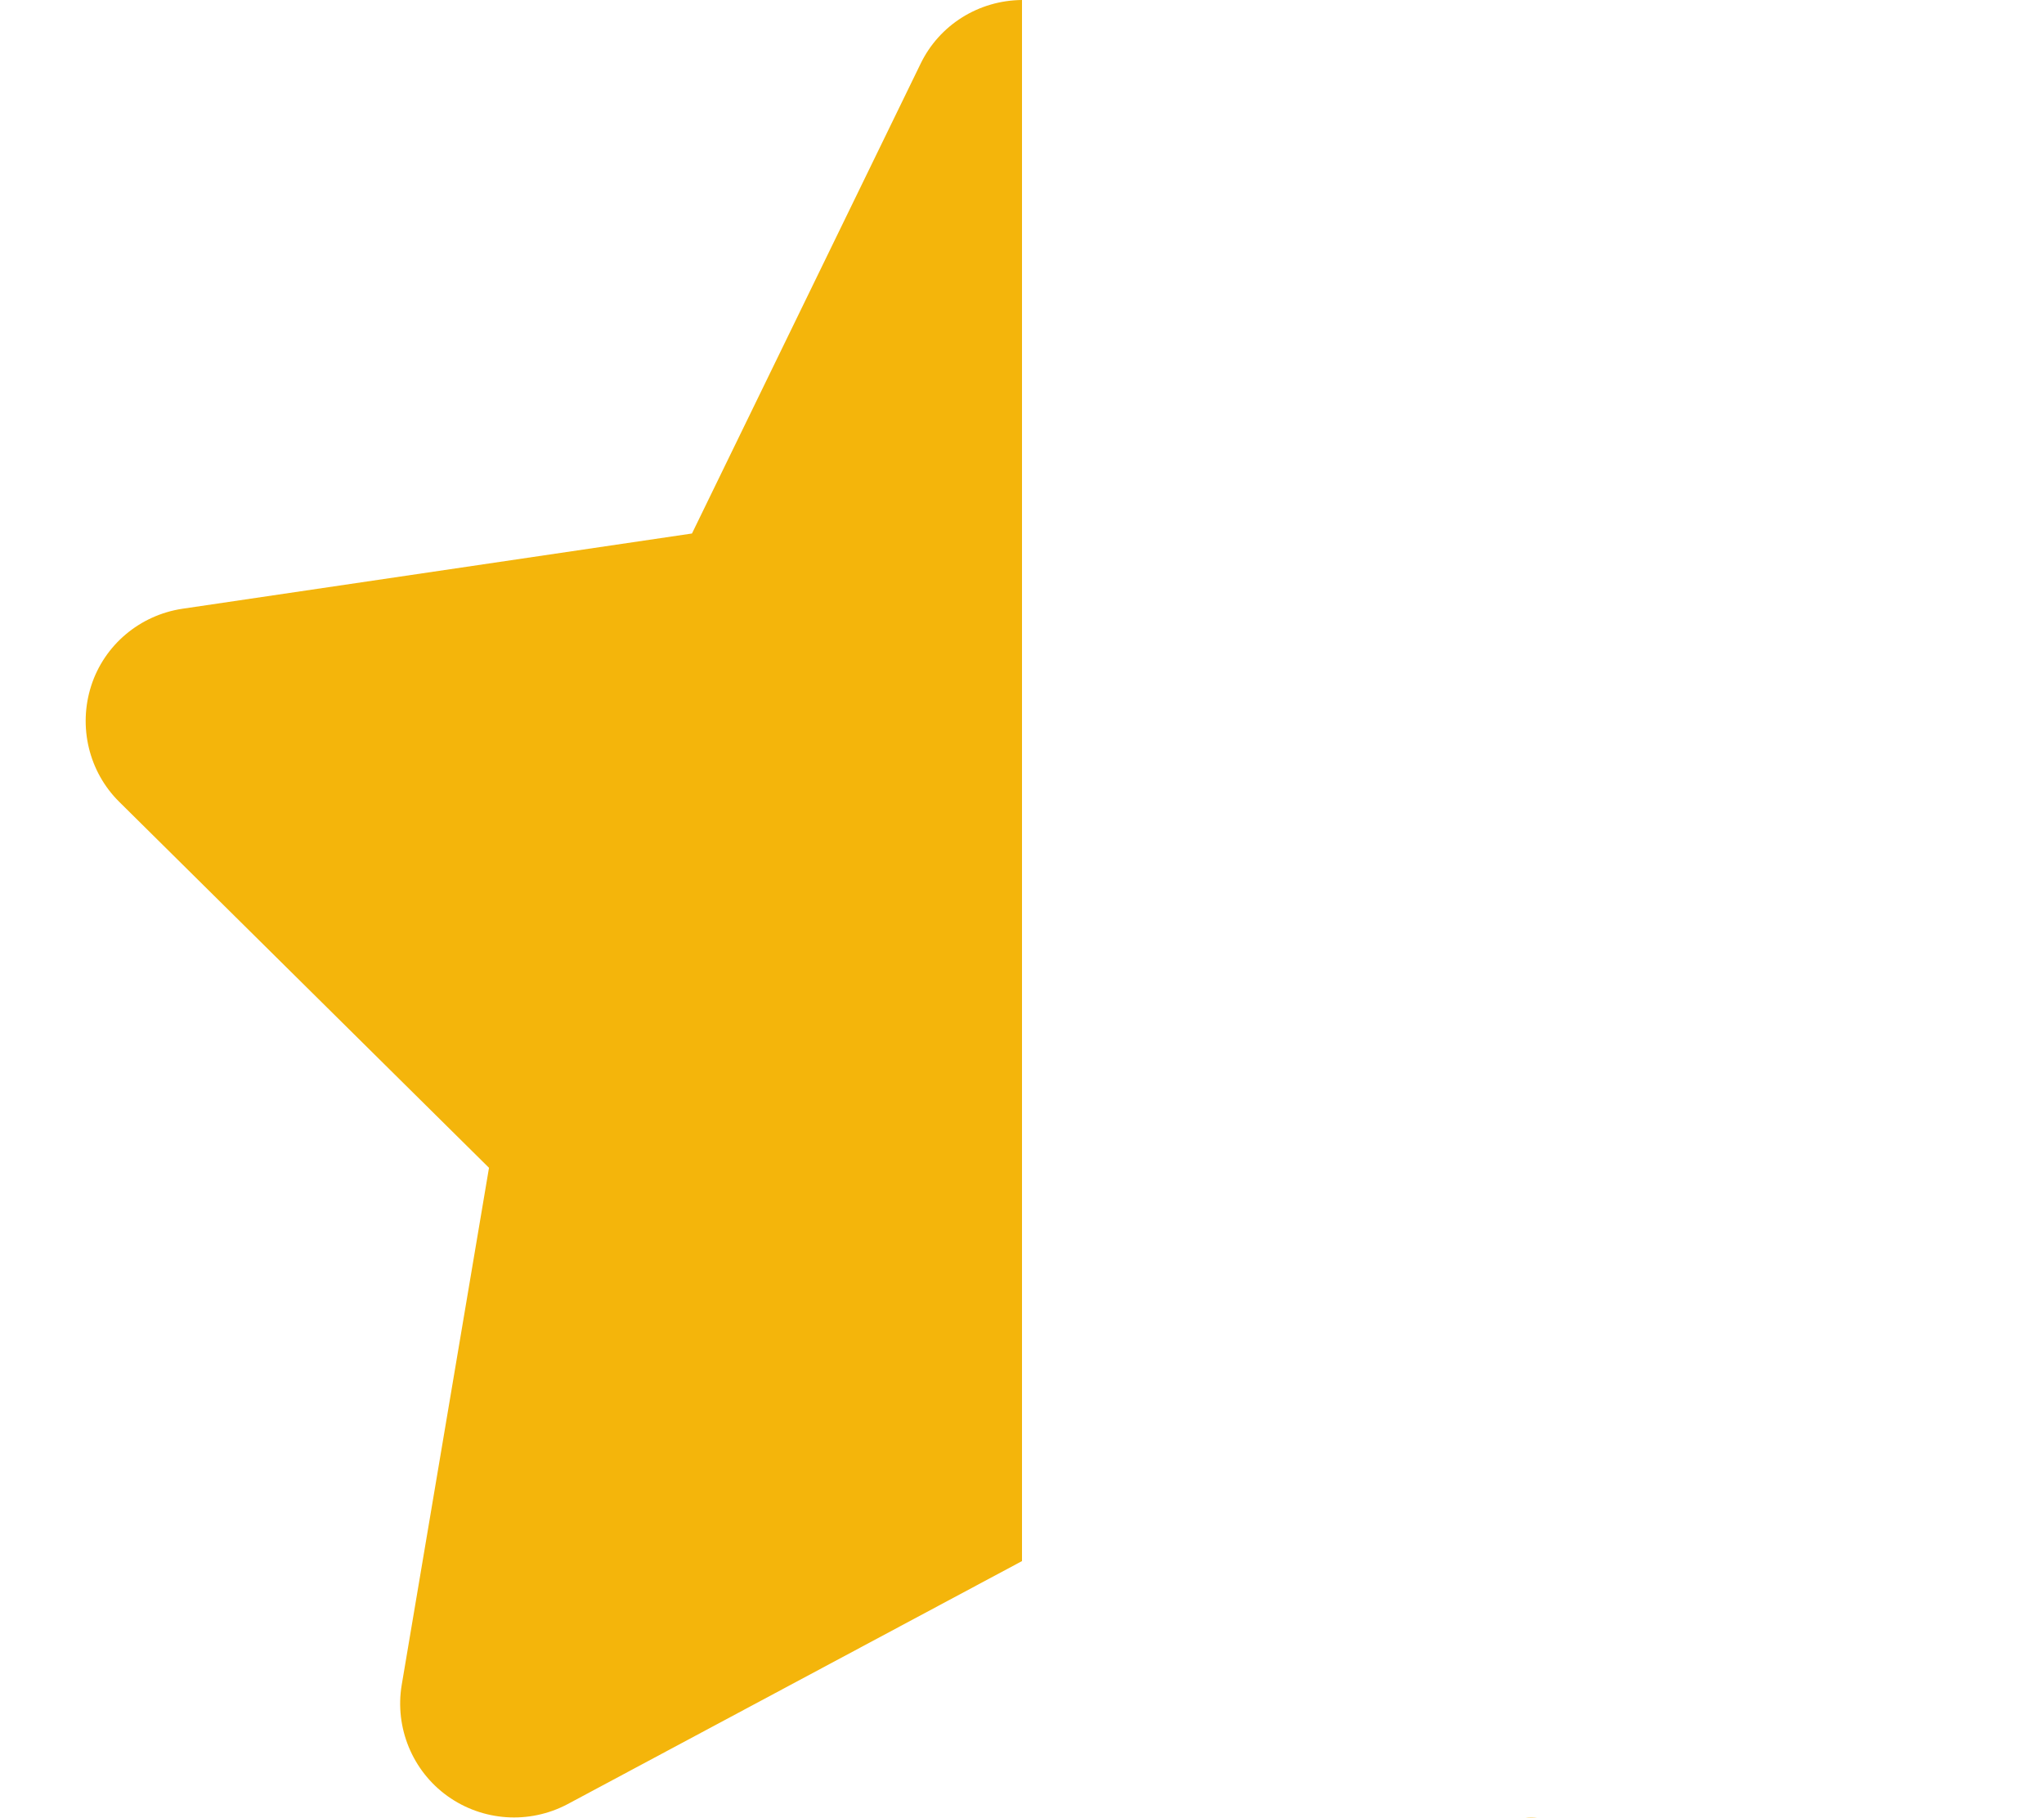
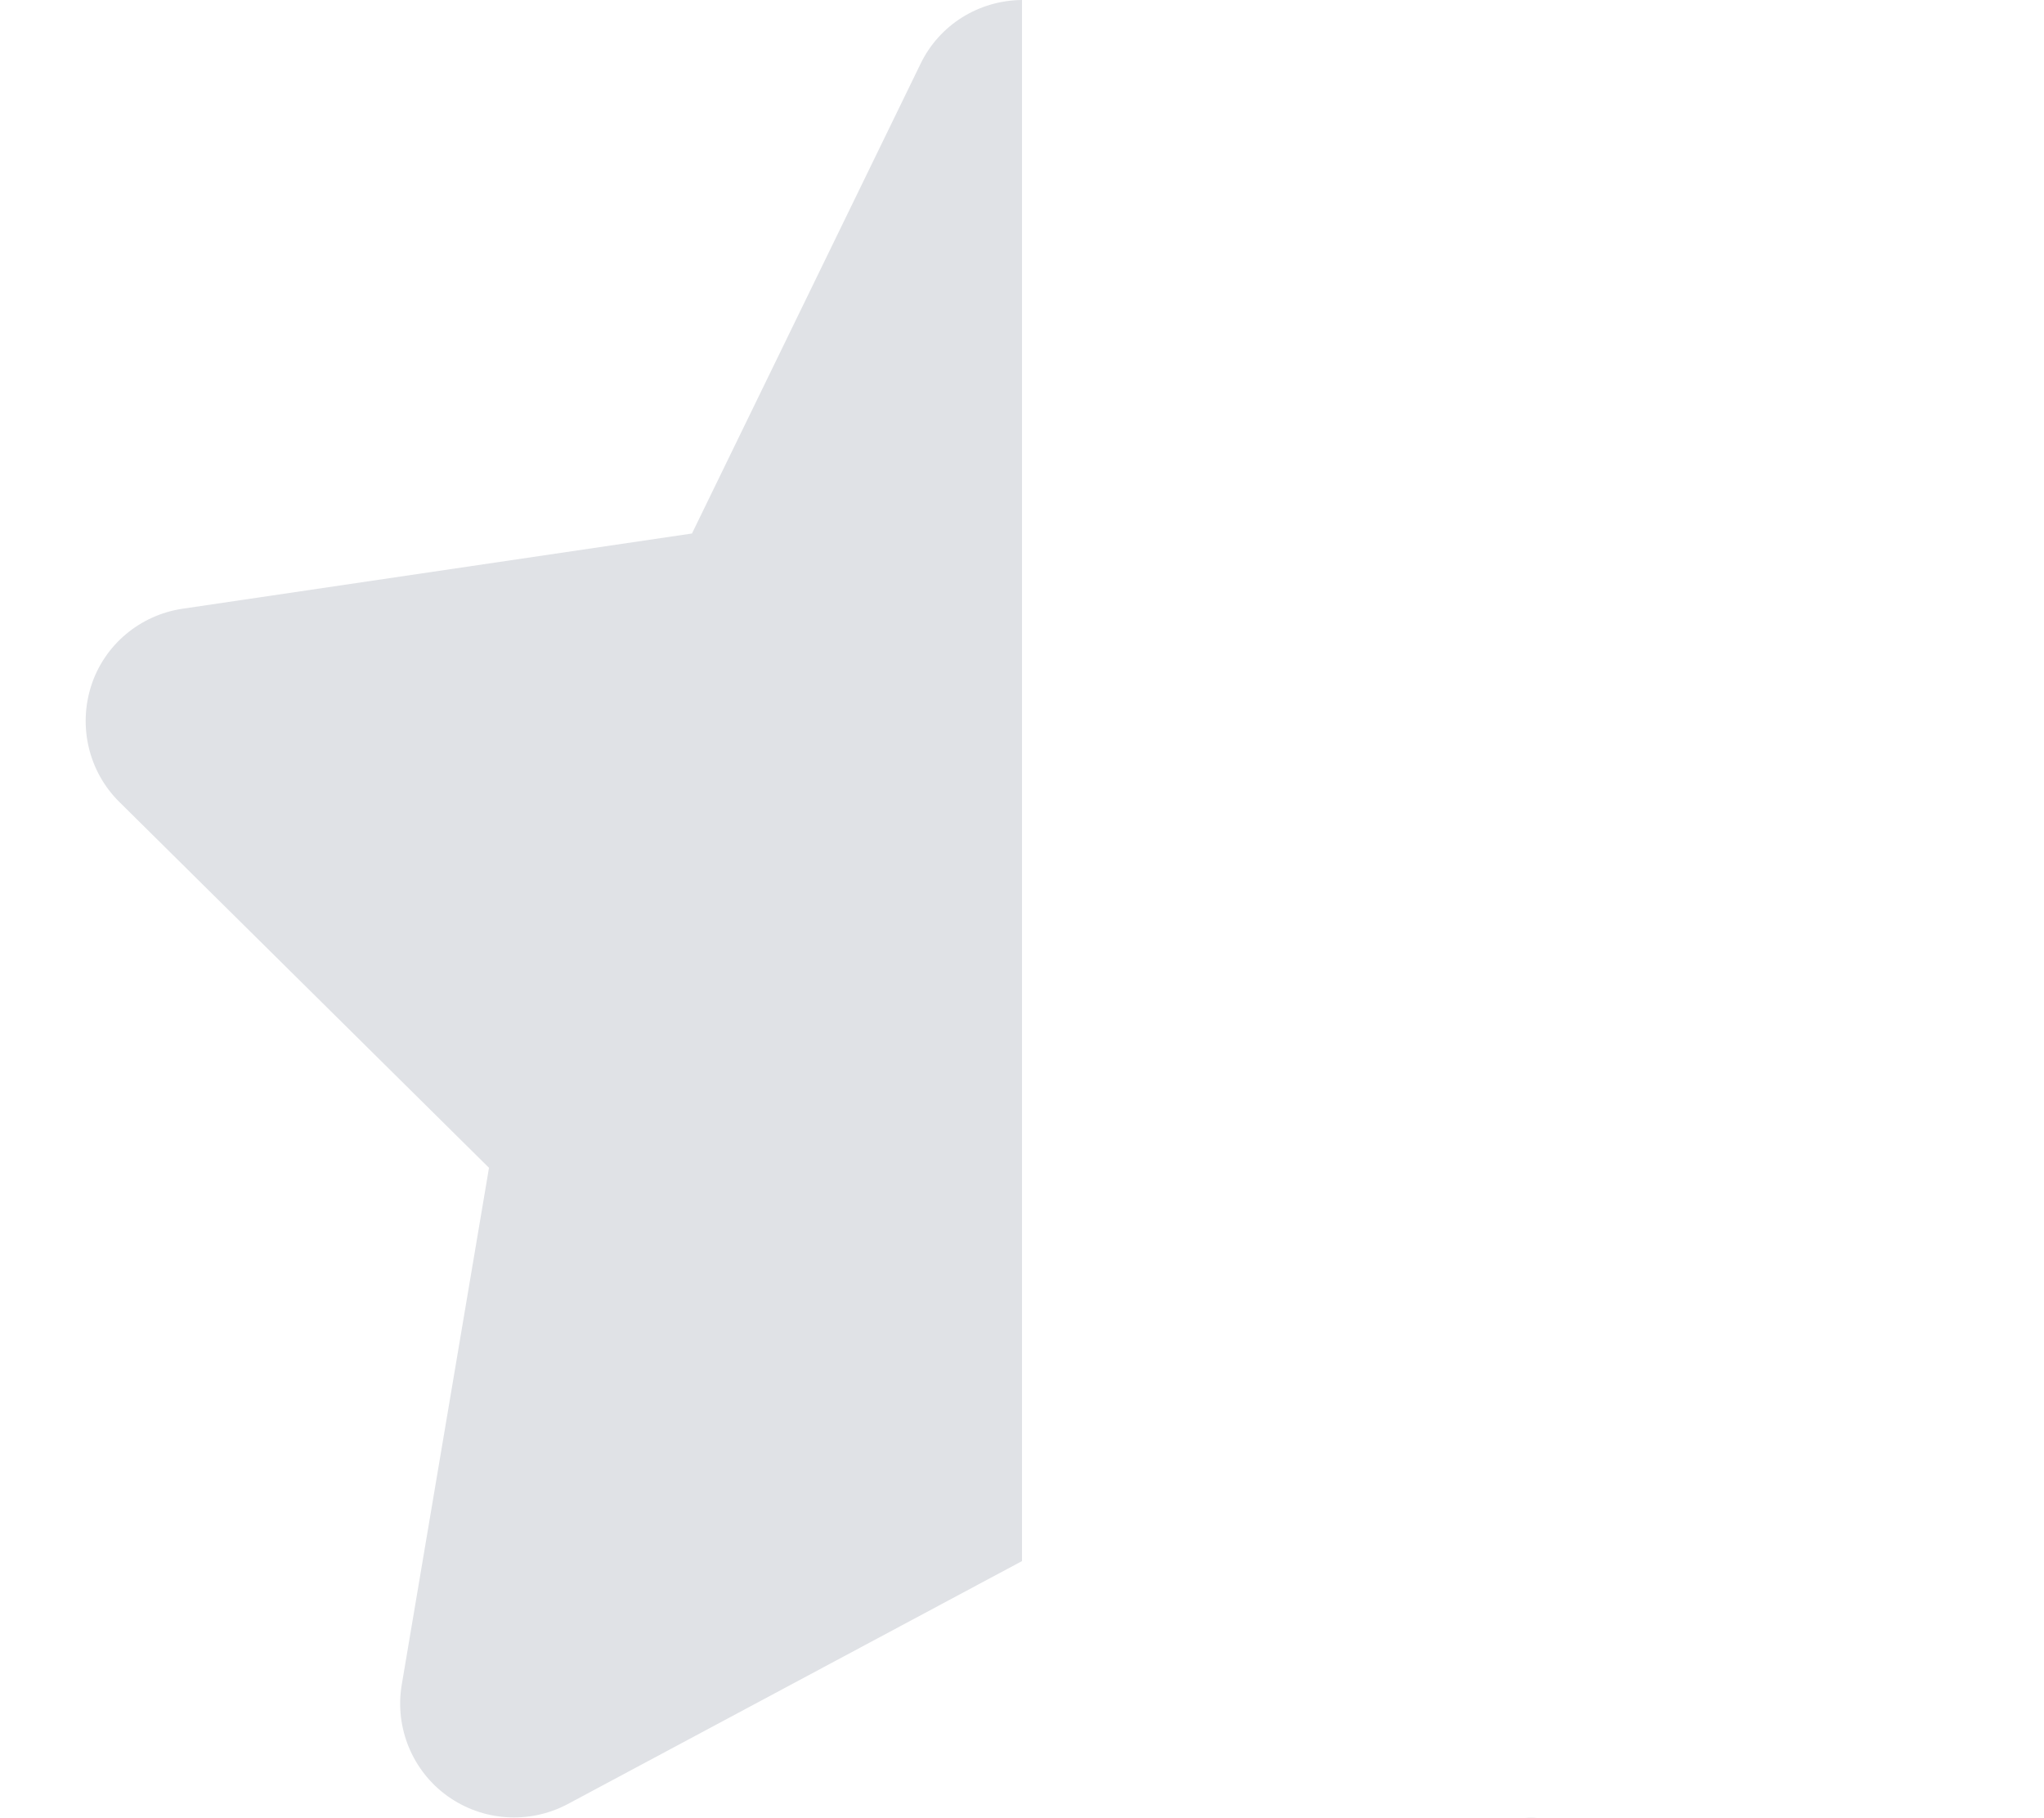
<svg xmlns="http://www.w3.org/2000/svg" viewBox="0 0 576 512">
-   <path fill="#f4b50b" d="M288 0c-12.2 .1-23.3 7-28.6 18L195 150.3 51.4 171.5c-12 1.8-22 10.2-25.7 21.7s-.7 24.2 7.9 32.7L137.8 329 113.2 474.7c-2 12 3 24.2 12.9 31.3s23 8 33.8 2.3L288 439.8V0zM429.9 512c1.1 .1 2.1 .1 3.2 0h-3.2z" />
+   <path fill="#e0e2e6" d="M288 0c-12.2 .1-23.3 7-28.6 18L195 150.3 51.4 171.5c-12 1.8-22 10.2-25.7 21.7s-.7 24.2 7.9 32.7L137.8 329 113.2 474.7c-2 12 3 24.2 12.9 31.3s23 8 33.8 2.3L288 439.8V0zM429.9 512c1.1 .1 2.1 .1 3.2 0h-3.2z" />
</svg>
